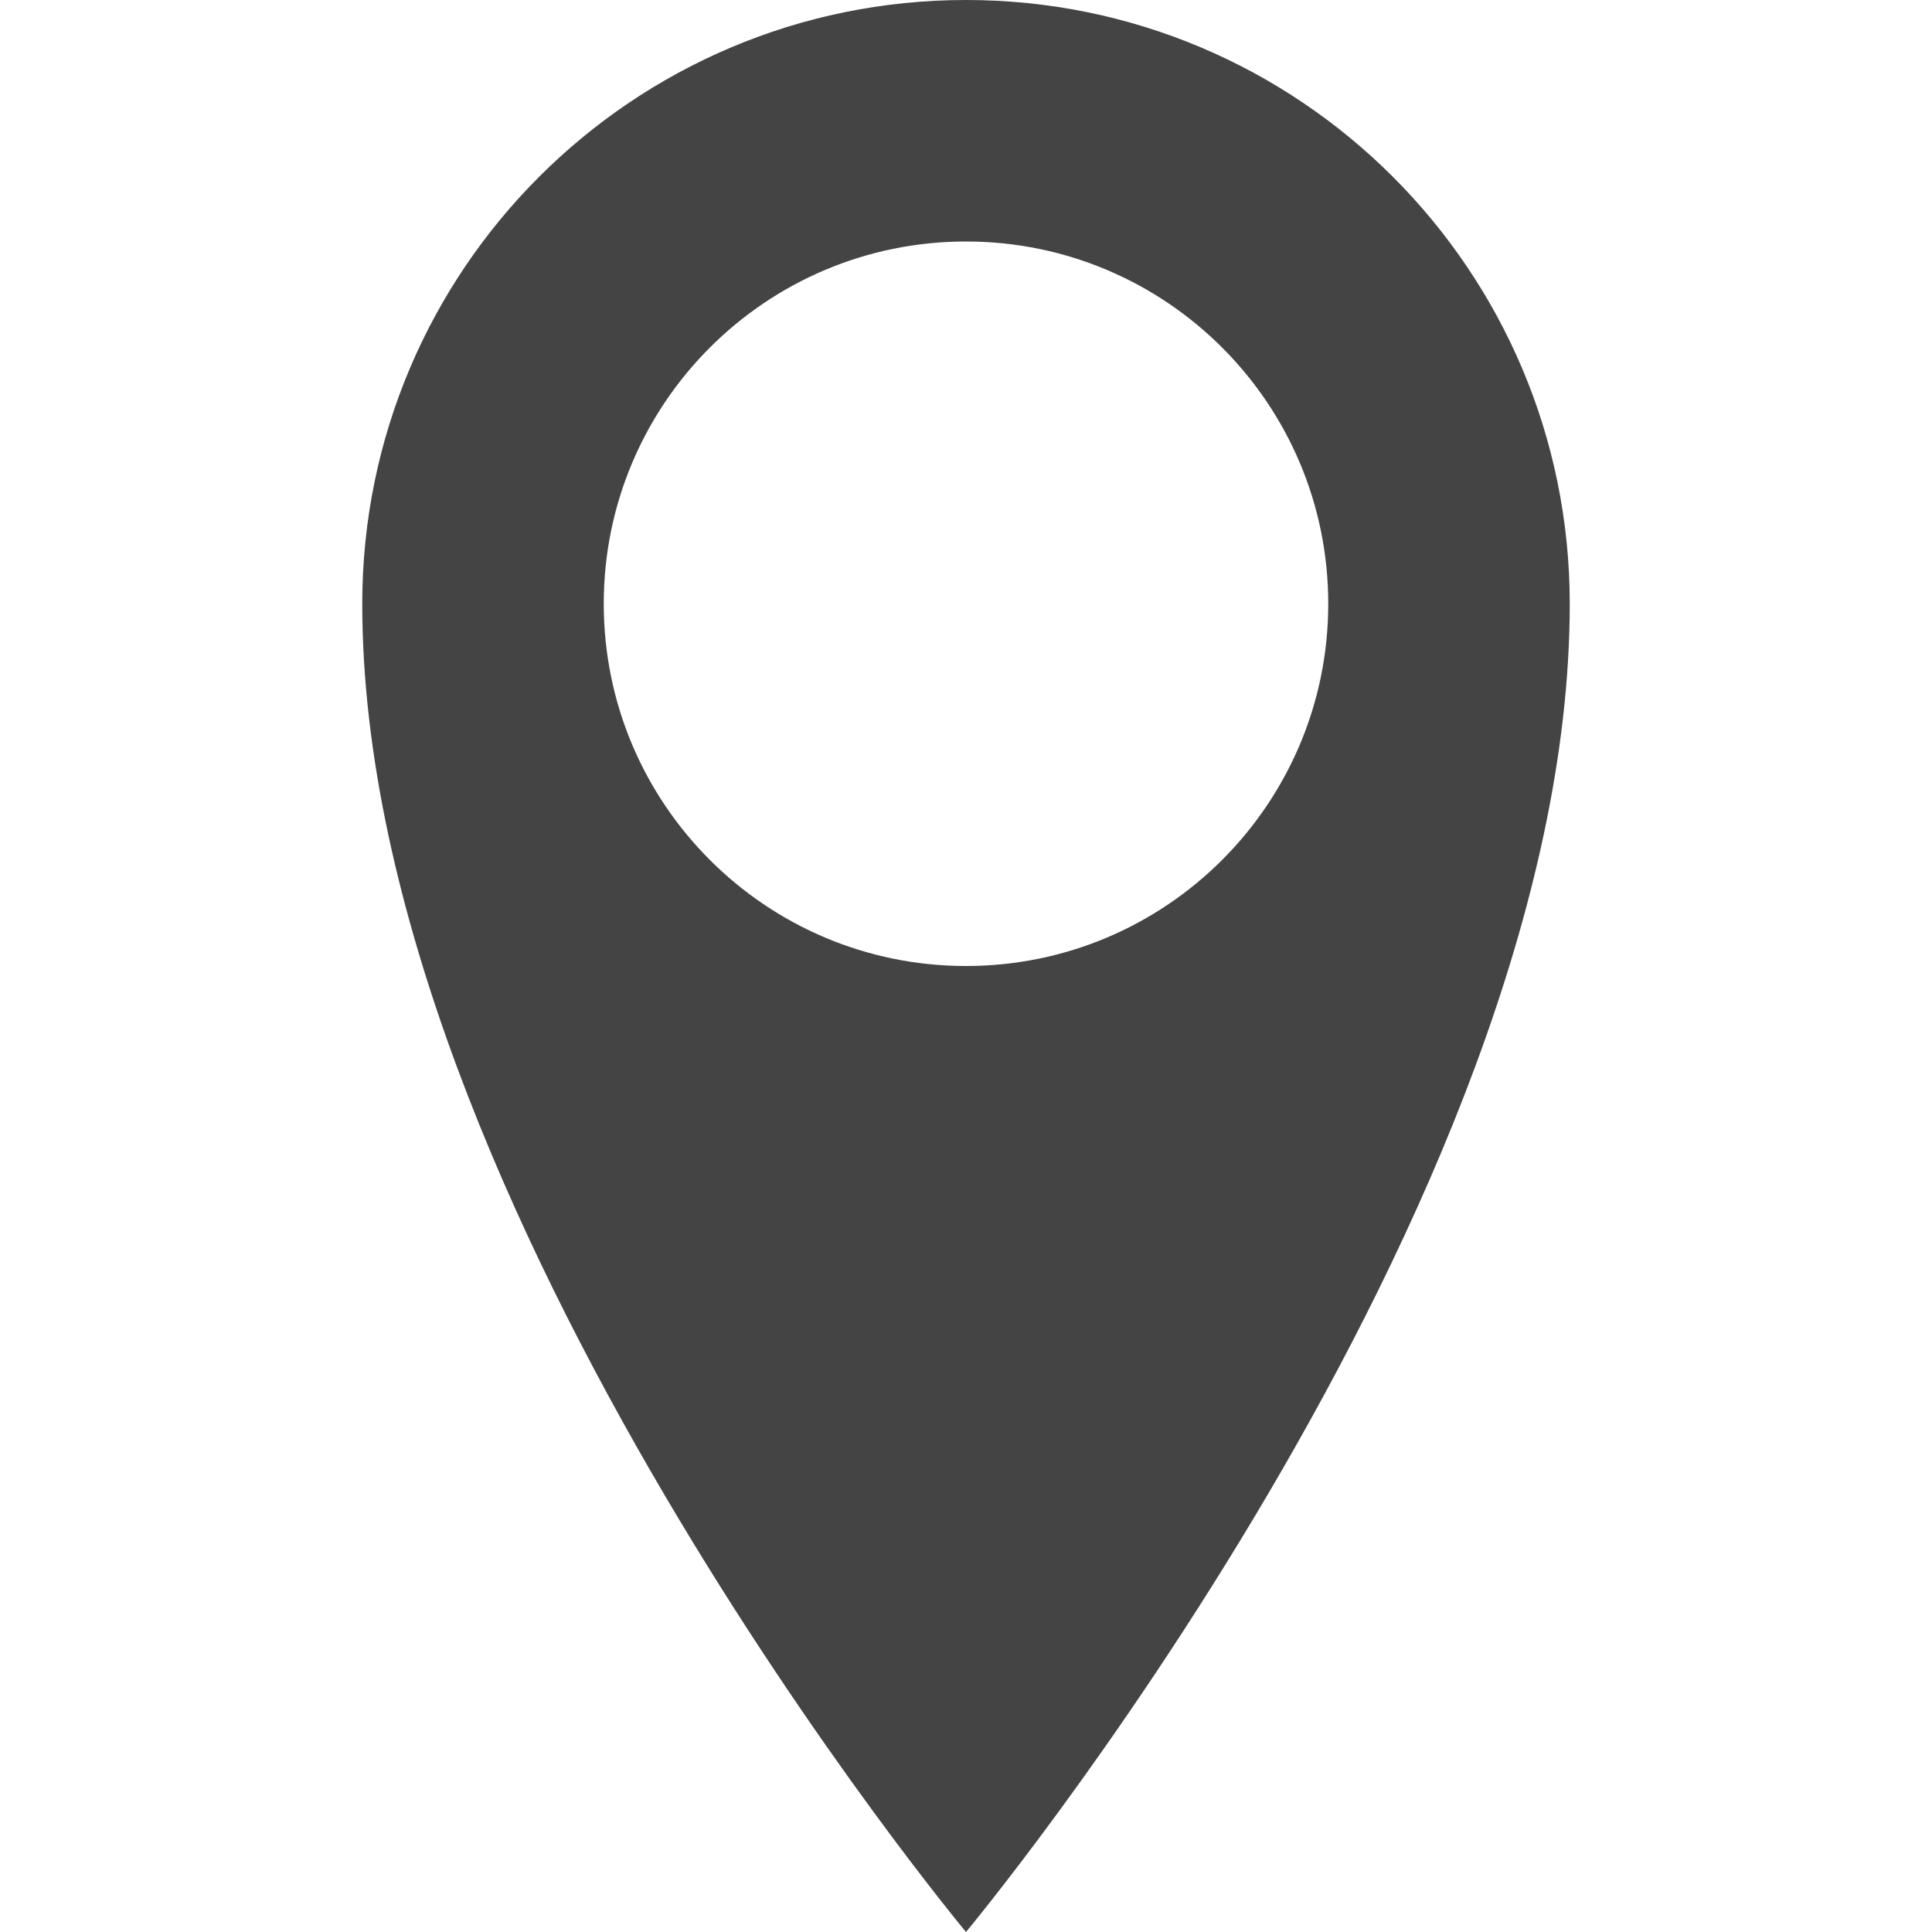
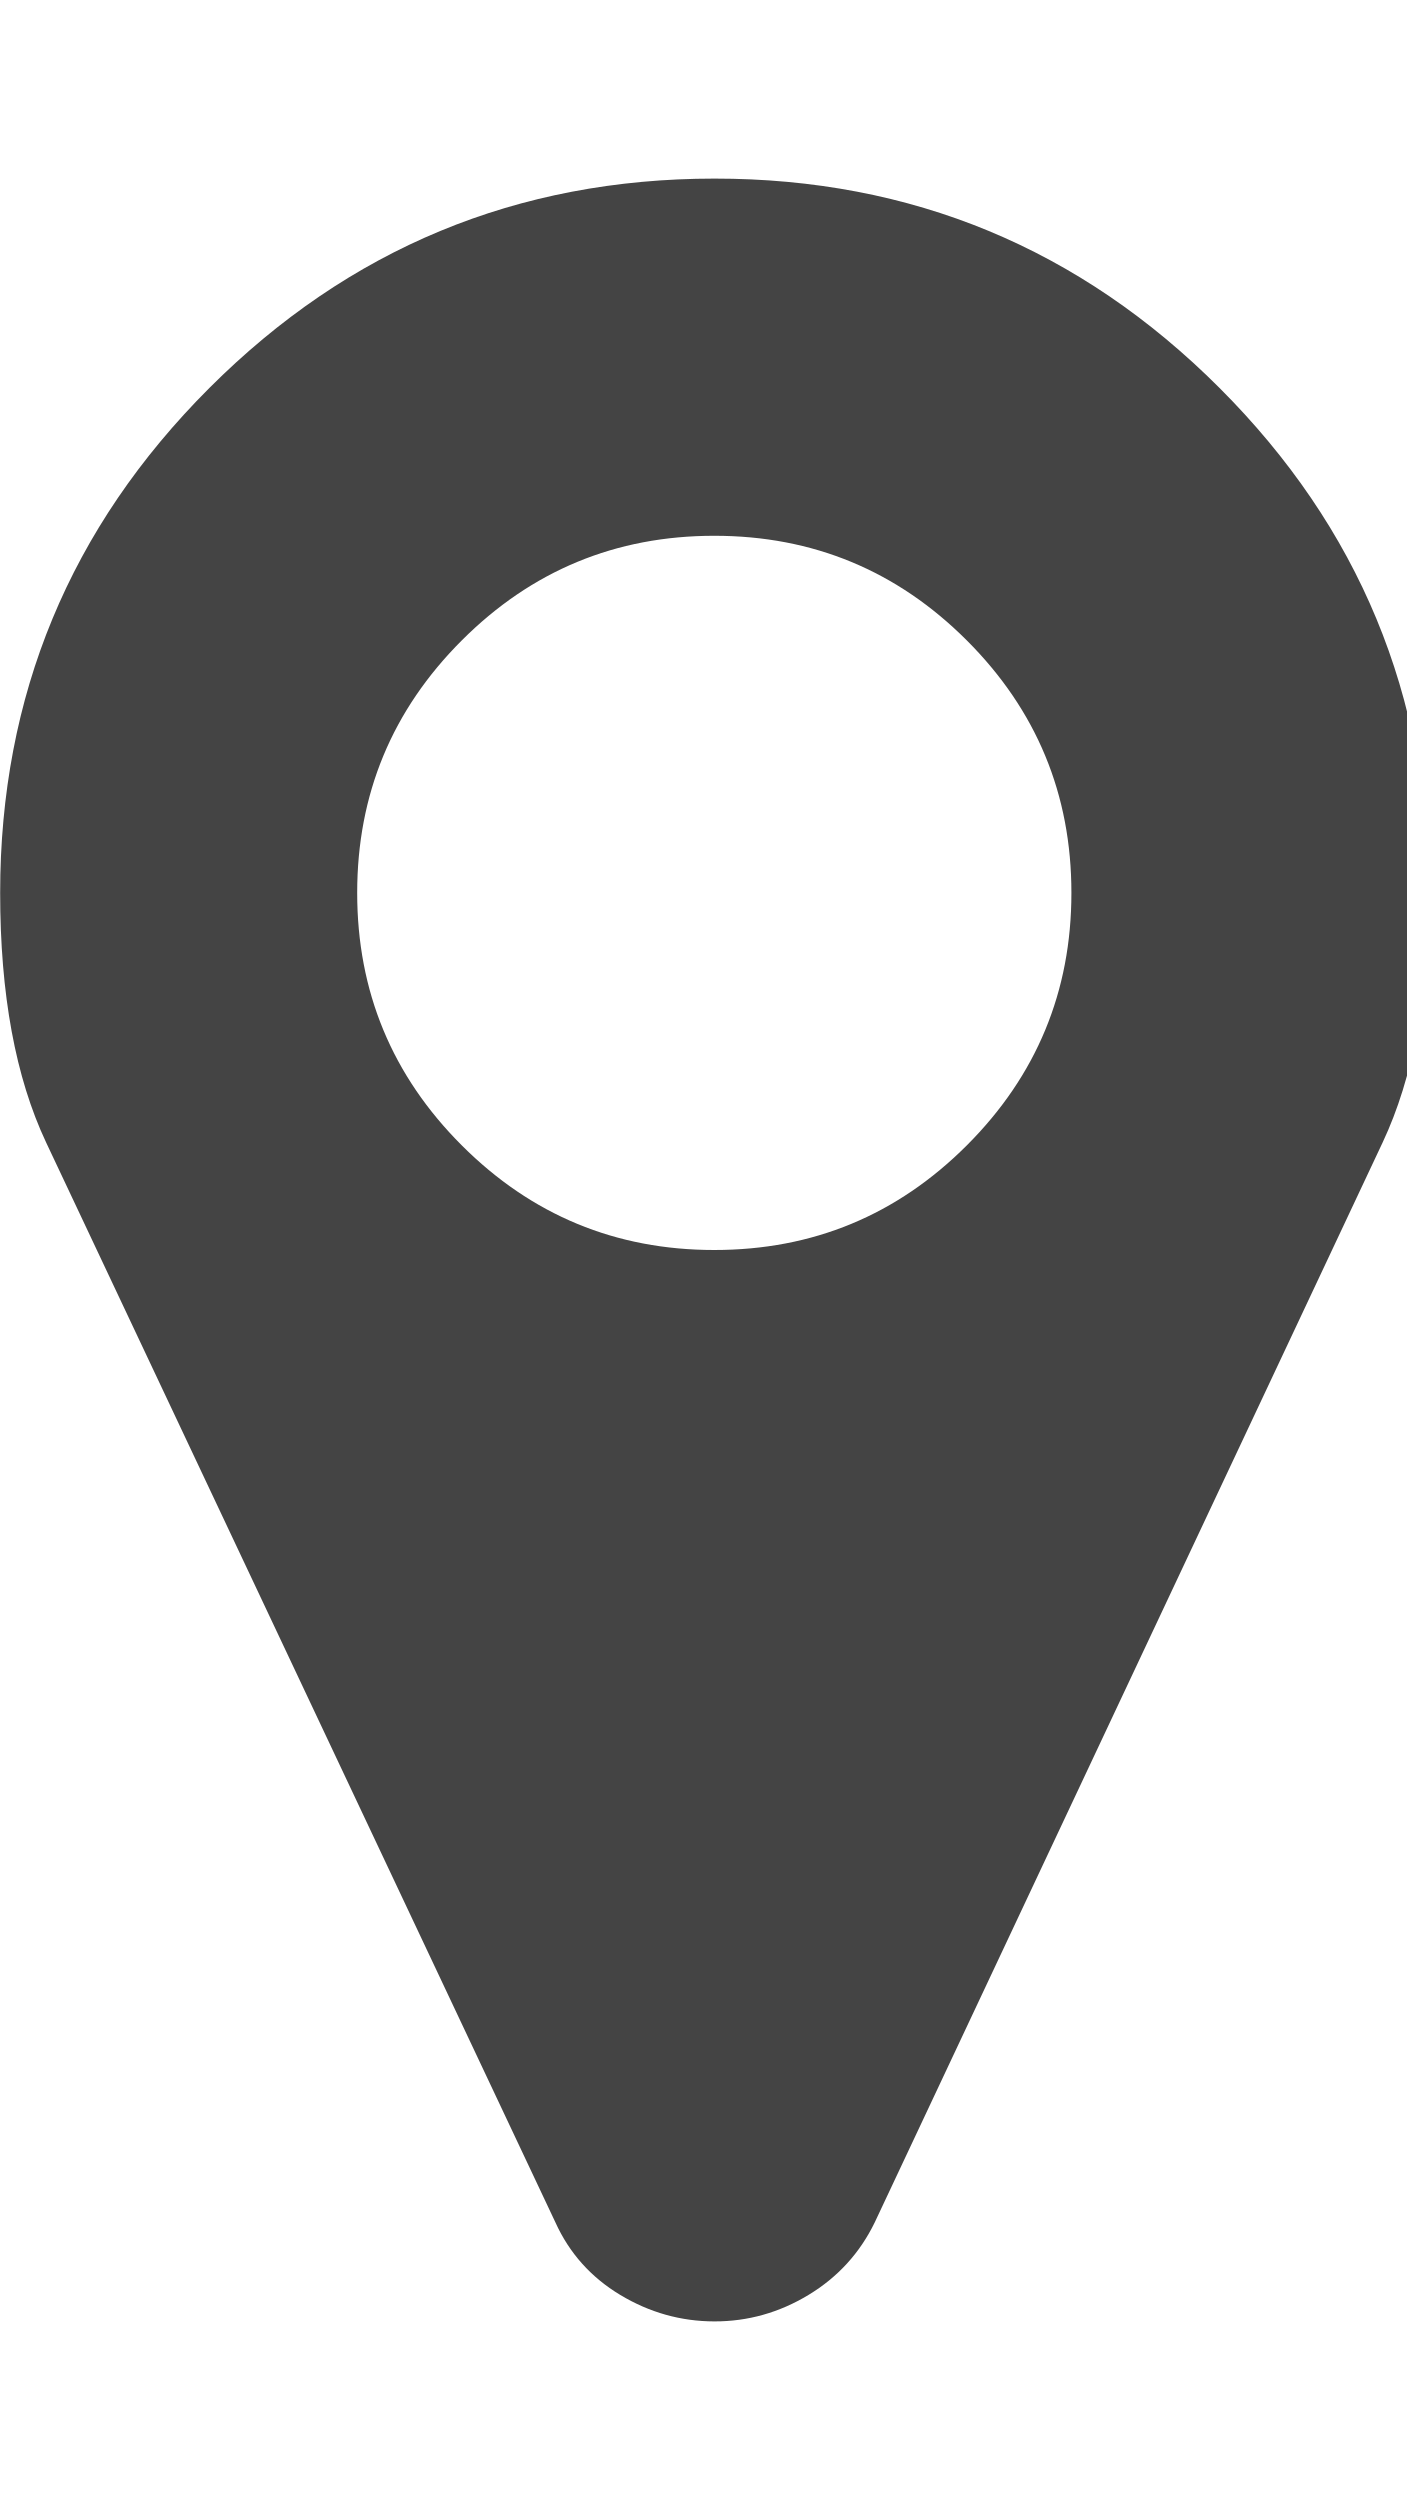
- <svg xmlns="http://www.w3.org/2000/svg" version="1.1" width="32" height="32" viewBox="0 0 32 32">
-   <path d="M16 0c-5.523 0-10 4.477-10 10 0 10 10 22 10 22s10-12 10-22c0-5.523-4.477-10-10-10zM16 16c-3.314 0-6-2.686-6-6s2.686-6 6-6 6 2.686 6 6-2.686 6-6 6z" fill="#444444" />
+ <svg xmlns="http://www.w3.org/2000/svg" version="1.1" width="18" height="32" viewBox="0 0 18 32">
+   <path d="M13.714 11.429q0-1.893-1.339-3.232t-3.232-1.339-3.232 1.339-1.339 3.232 1.339 3.232 3.232 1.339 3.232-1.339 1.339-3.232zM18.286 11.429q0 1.946-0.589 3.196l-6.5 13.821q-0.286 0.589-0.848 0.929t-1.205 0.339-1.205-0.339-0.83-0.929l-6.518-13.821q-0.589-1.25-0.589-3.196 0-3.786 2.679-6.464t6.464-2.679 6.464 2.679 2.679 6.464z" fill="#444444" />
</svg>
